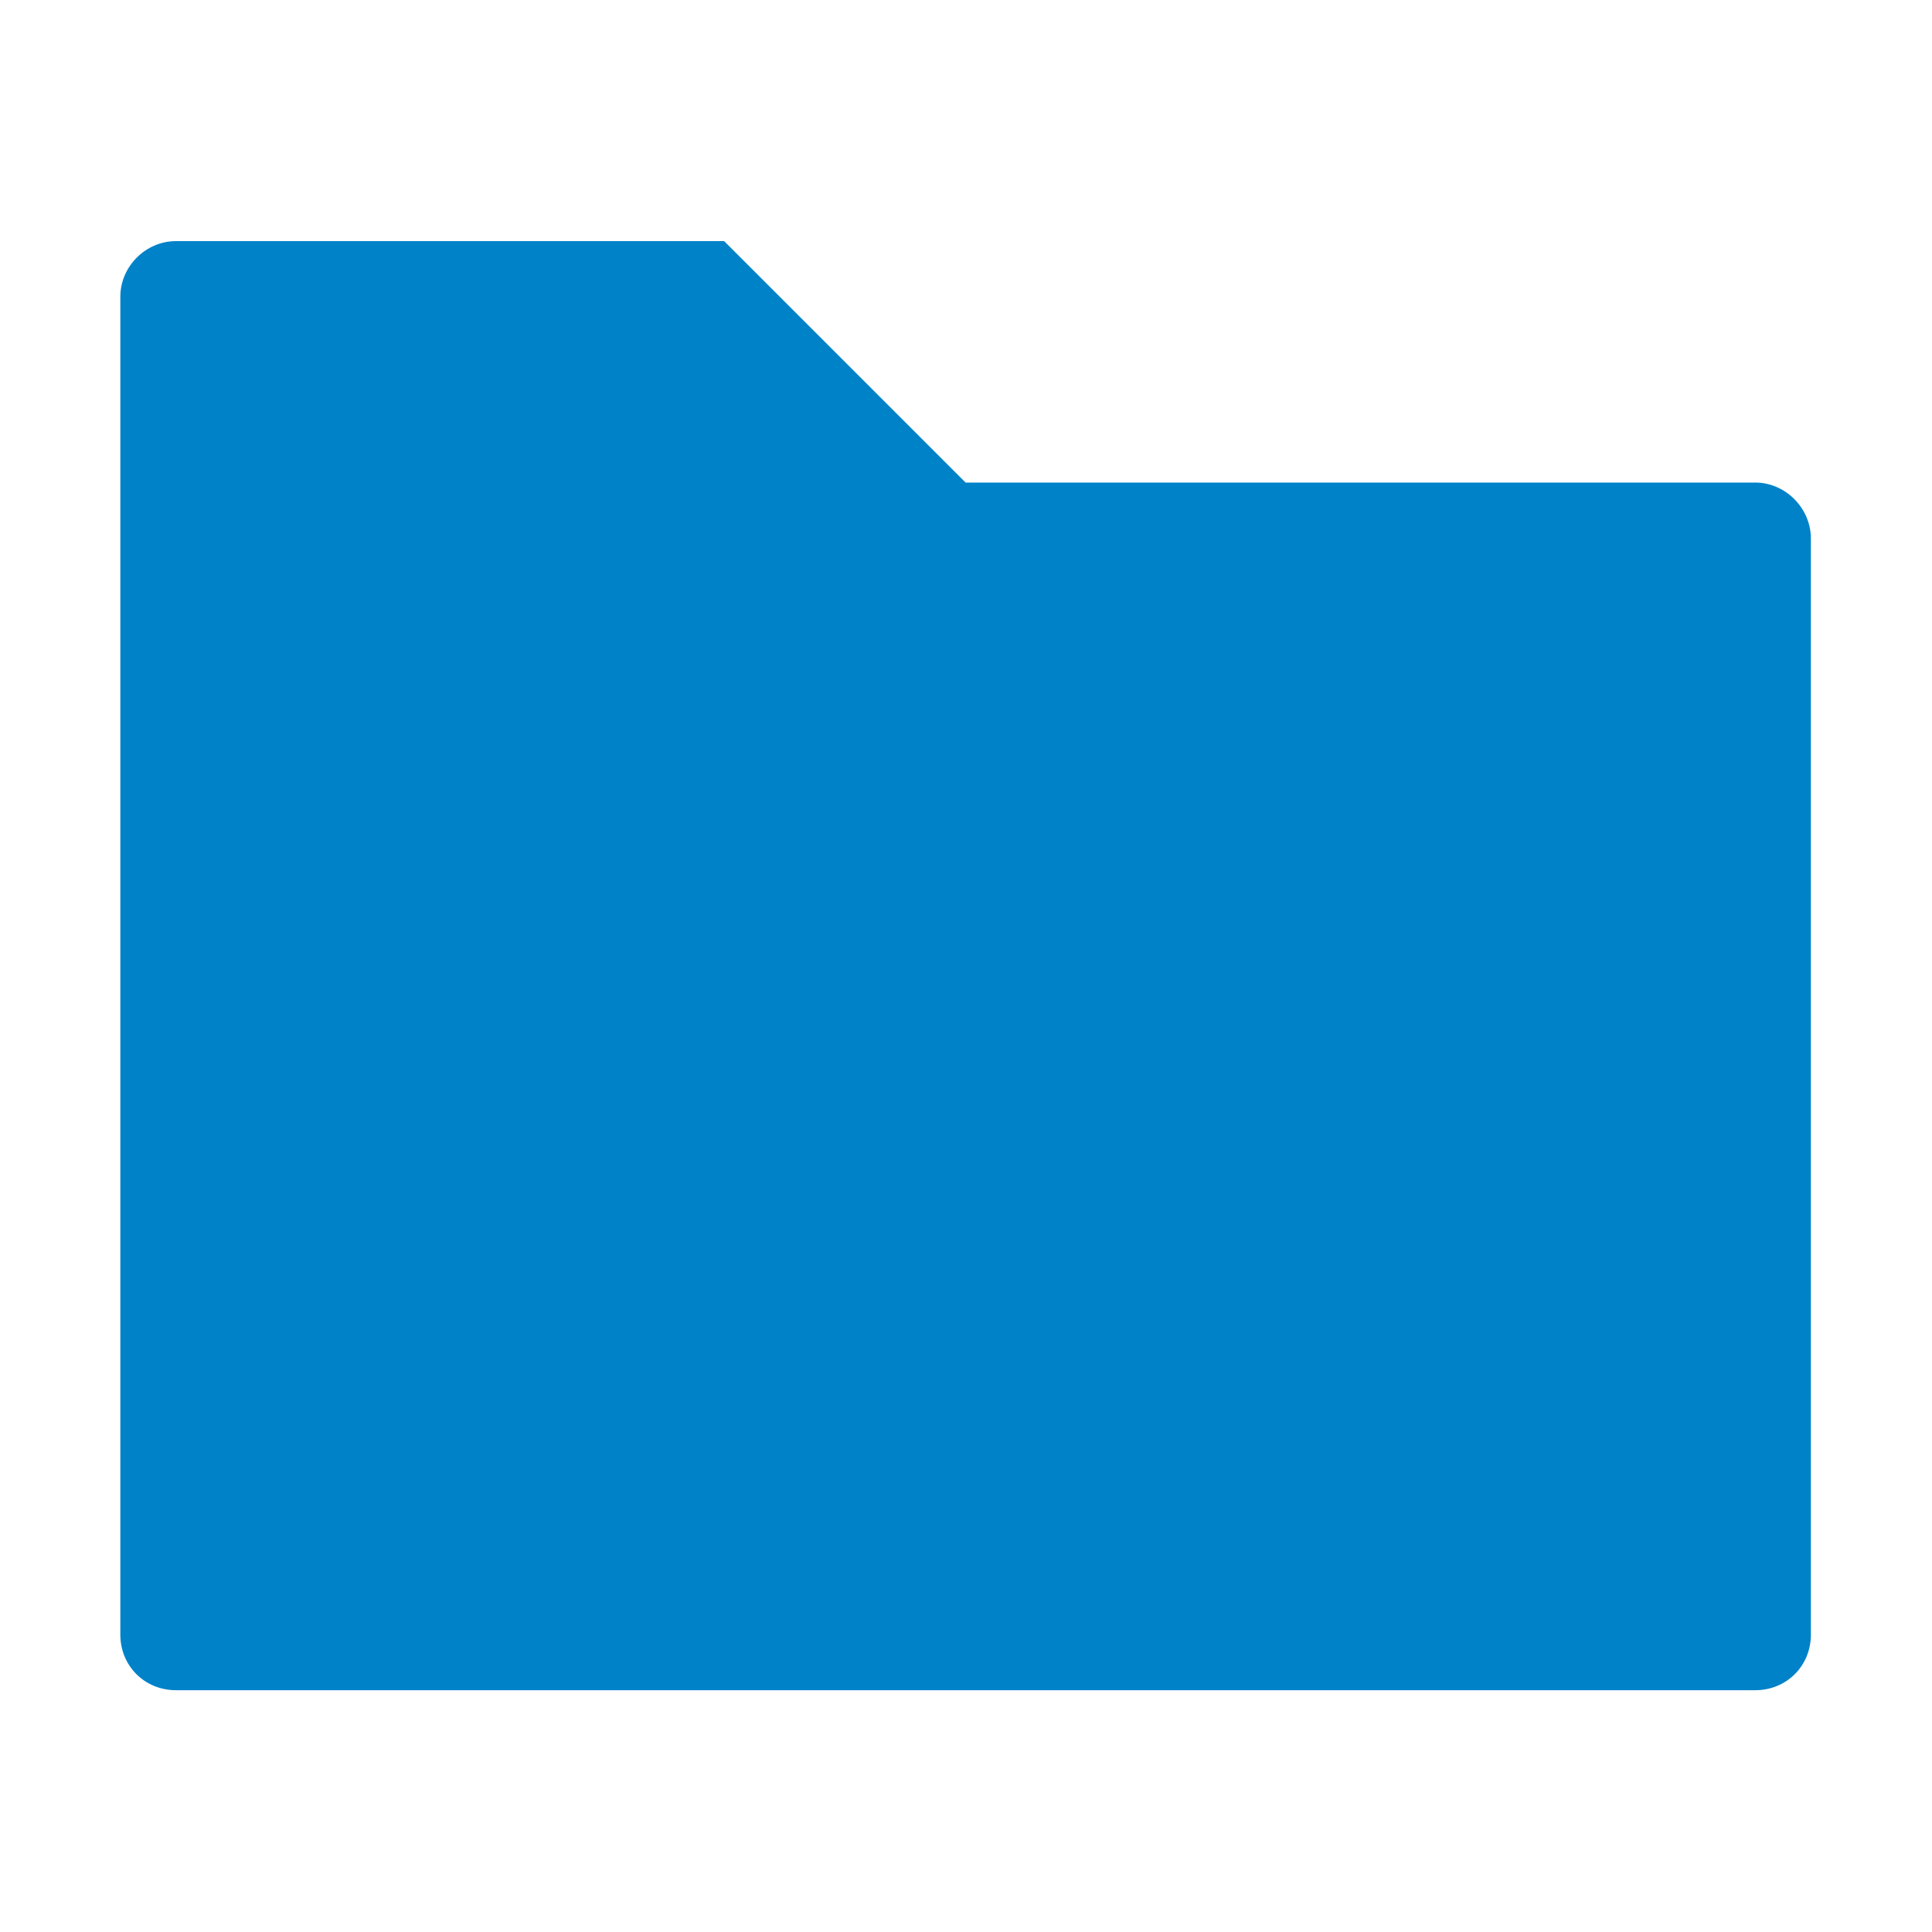
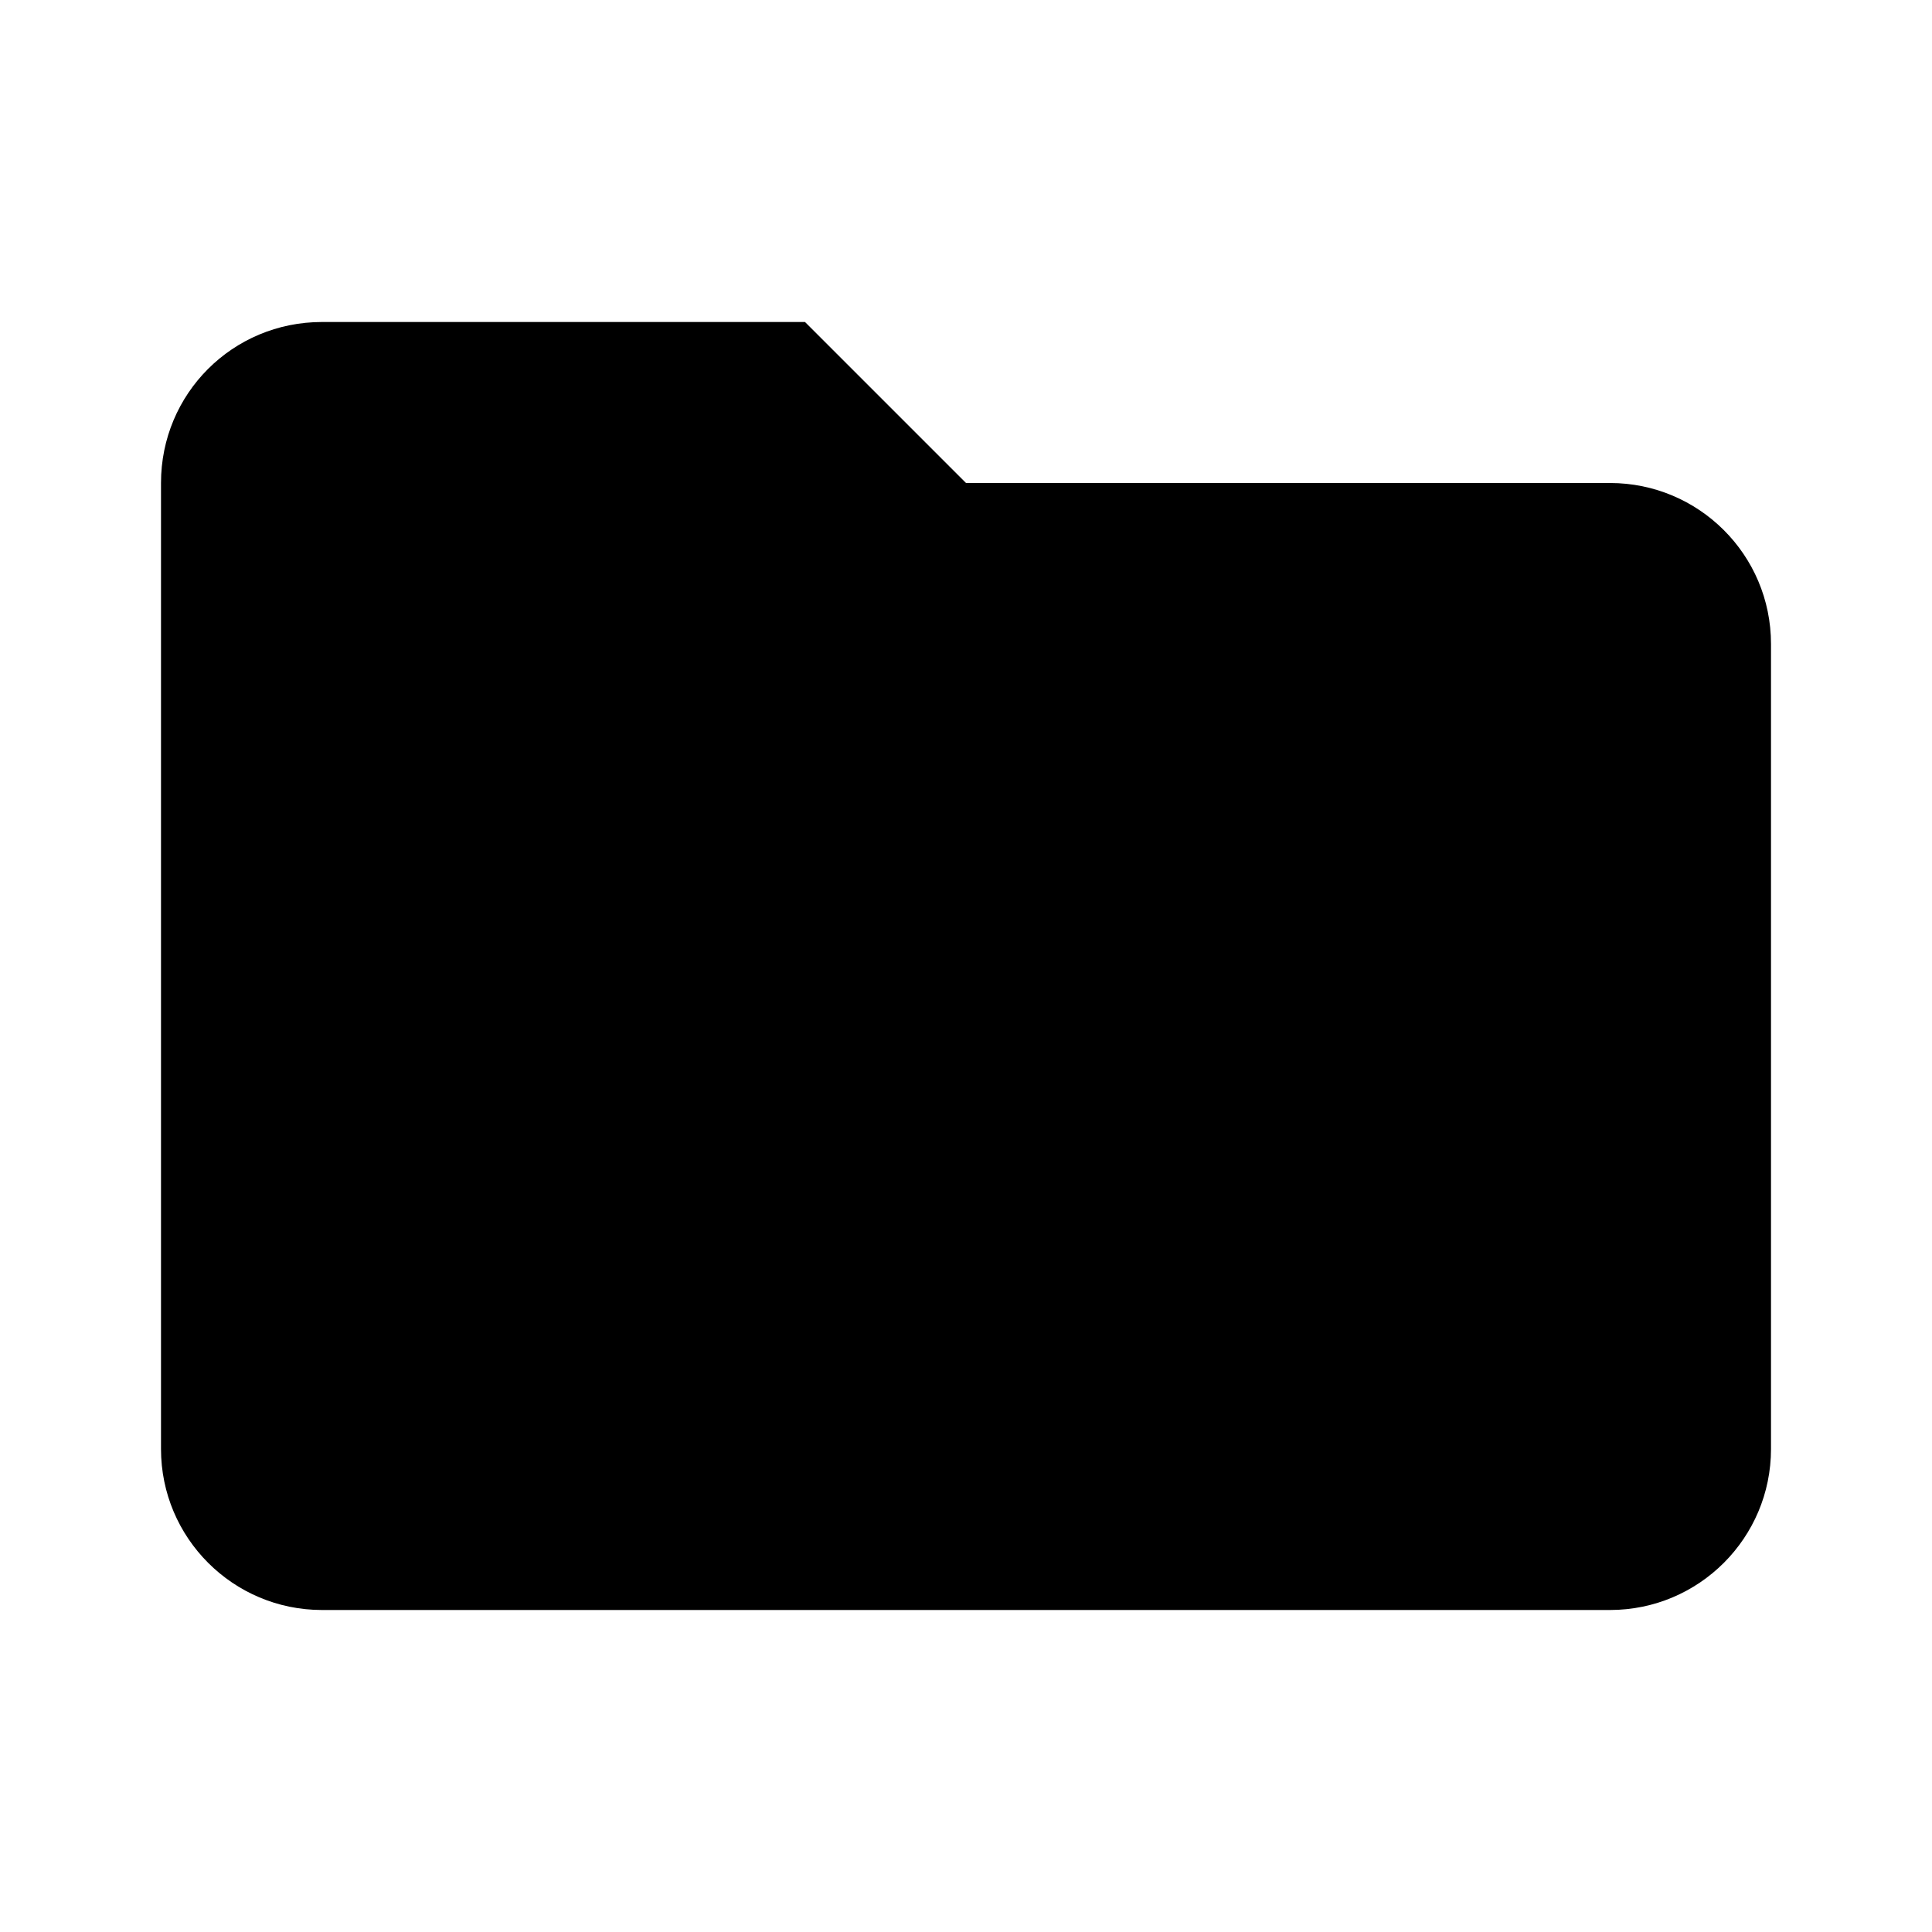
- <svg xmlns="http://www.w3.org/2000/svg" height="17.067" width="17.067" version="1" id="svg2">
-   <defs id="defs8" />
-   <path d="m 1.554,2.13 c -0.267,0 -0.491,0.224 -0.491,0.491 v 11.819 c 0,0.277 0.215,0.491 0.491,0.491 H 15.506 c 0.275,0 0.491,-0.213 0.491,-0.491 V 4.757 c 0,-0.267 -0.224,-0.494 -0.491,-0.494 H 8.53 L 6.397,2.13 Z" id="path4" style="fill:#0082c9;fill-opacity:1;fill-rule:evenodd;stroke-width:1.067;opacity:1" />
+ <svg xmlns="http://www.w3.org/2000/svg" version="1.1" width="24" height="24" viewBox="0 0 24 24">
+   <path d="M10,4H4C2.89,4 2,4.89 2,6V18A2,2 0 0,0 4,20H20A2,2 0 0,0 22,18V8C22,6.89 21.1,6 20,6H12L10,4Z" />
</svg>
